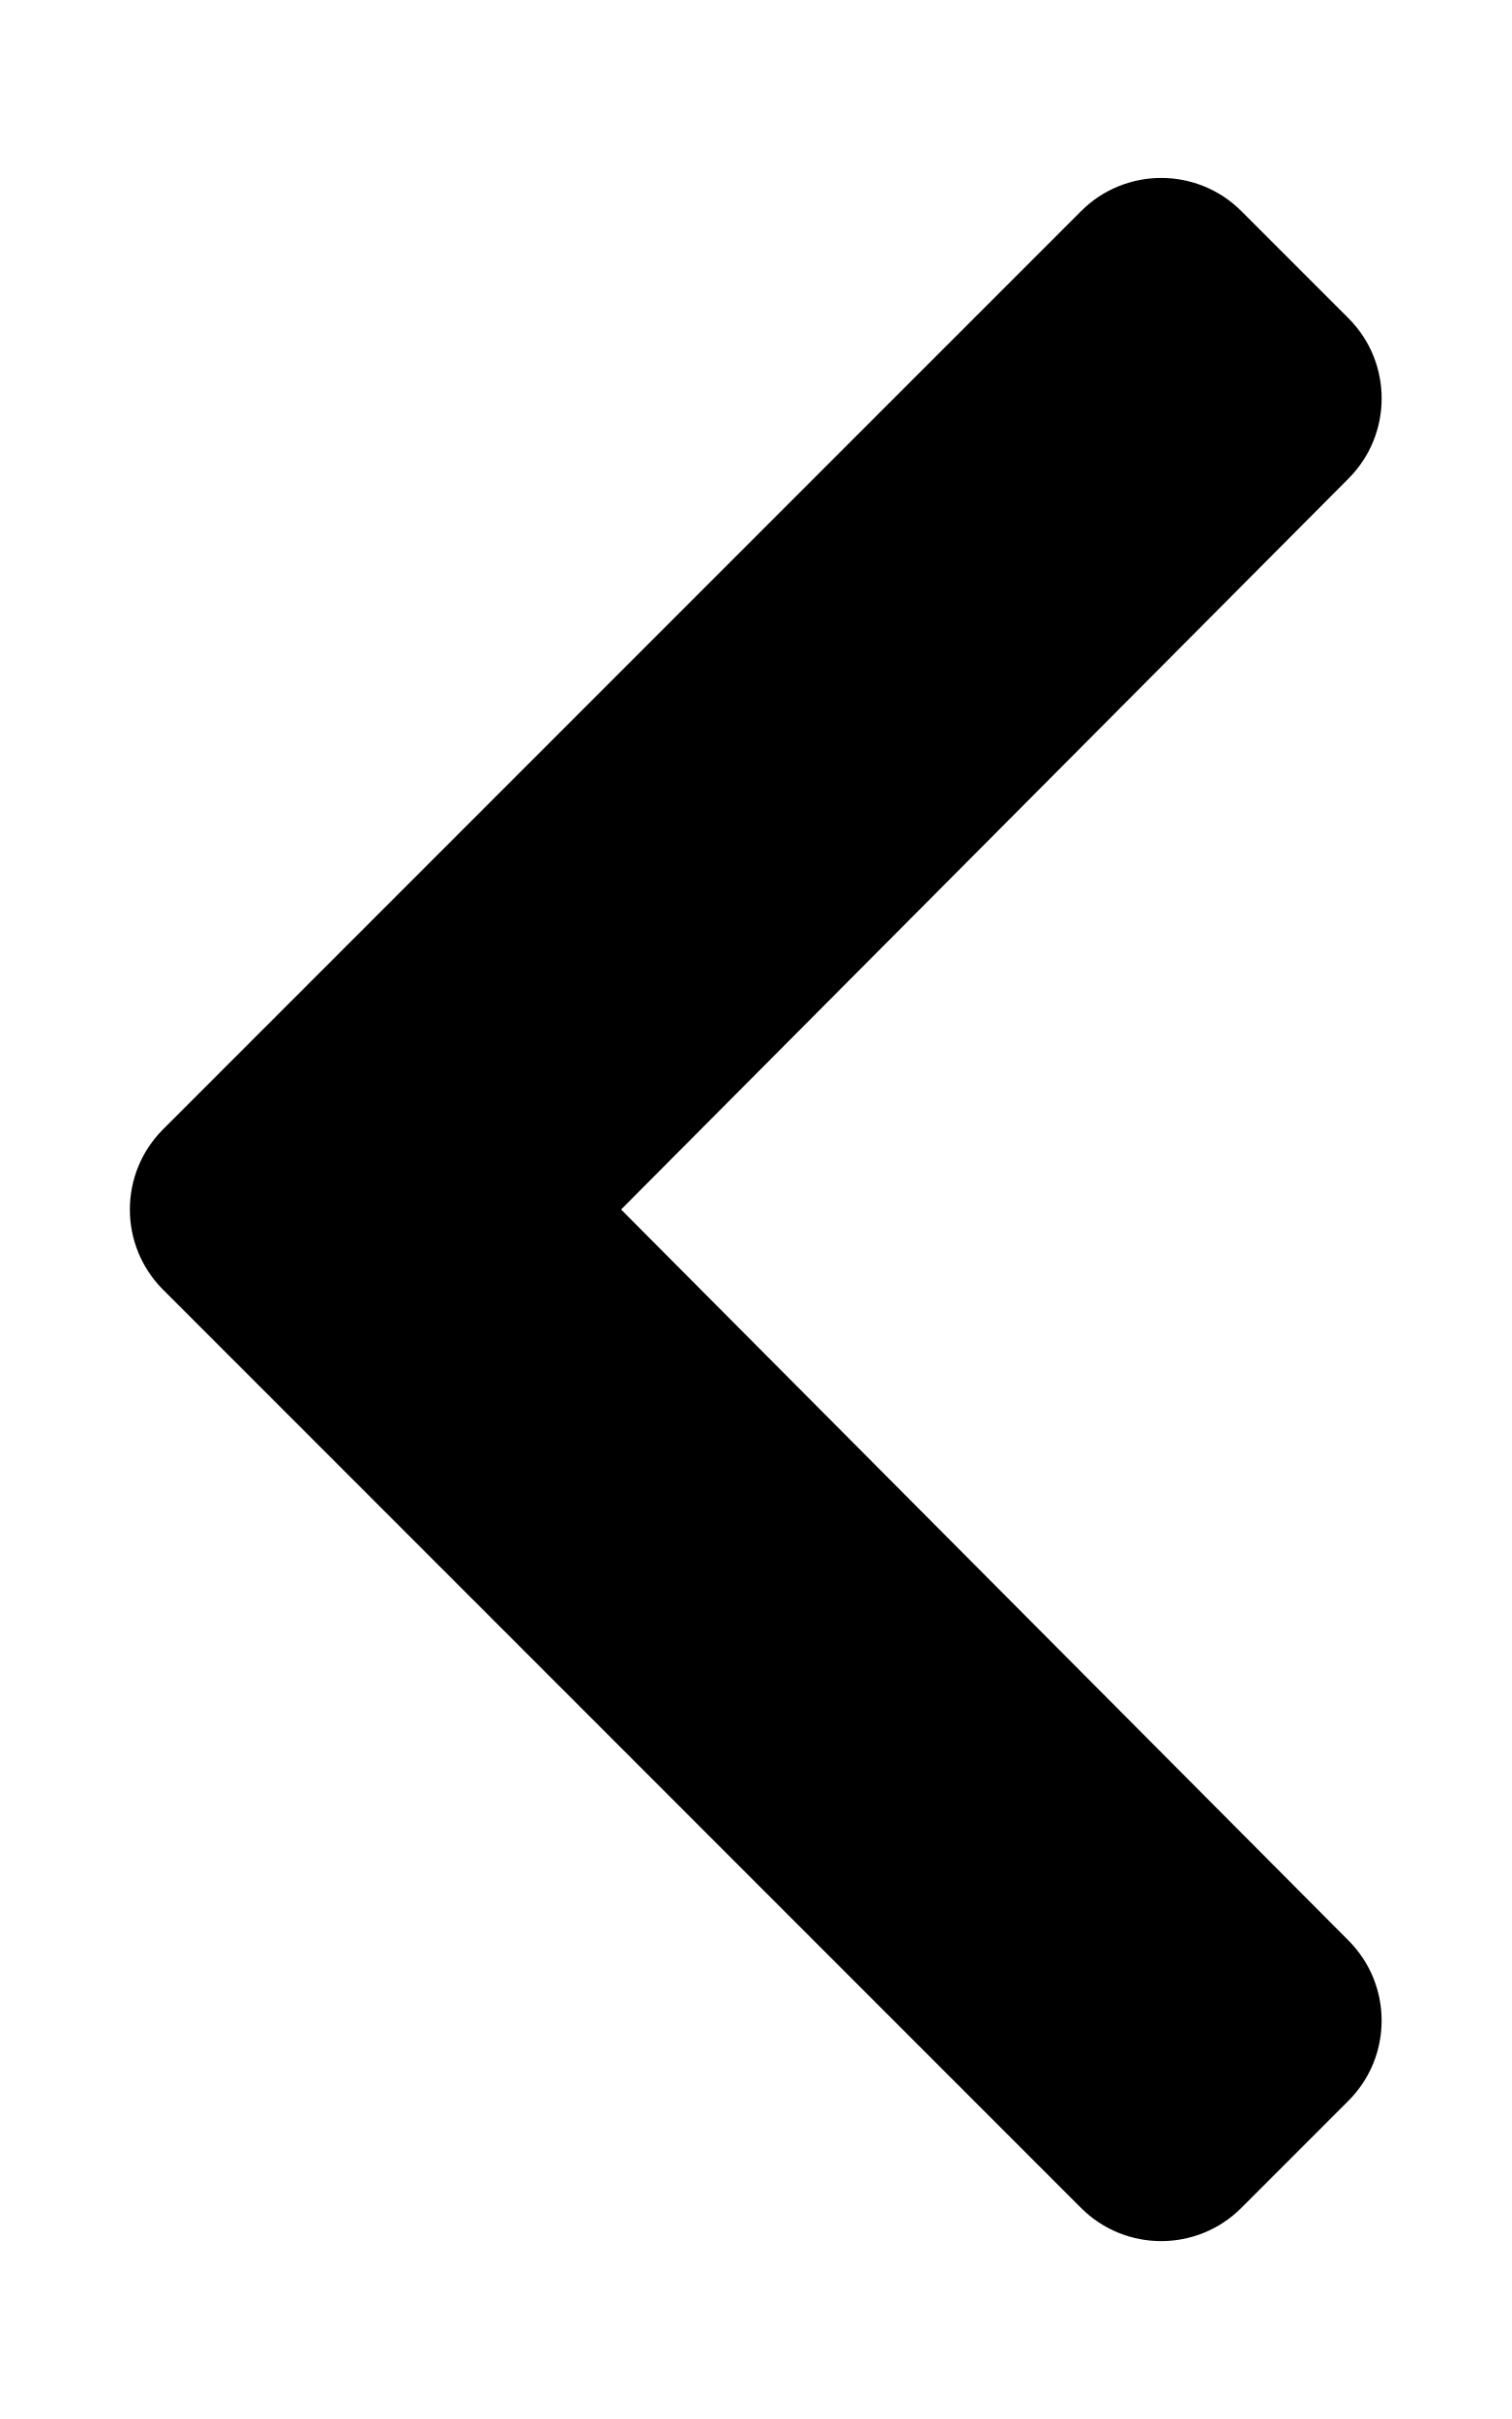
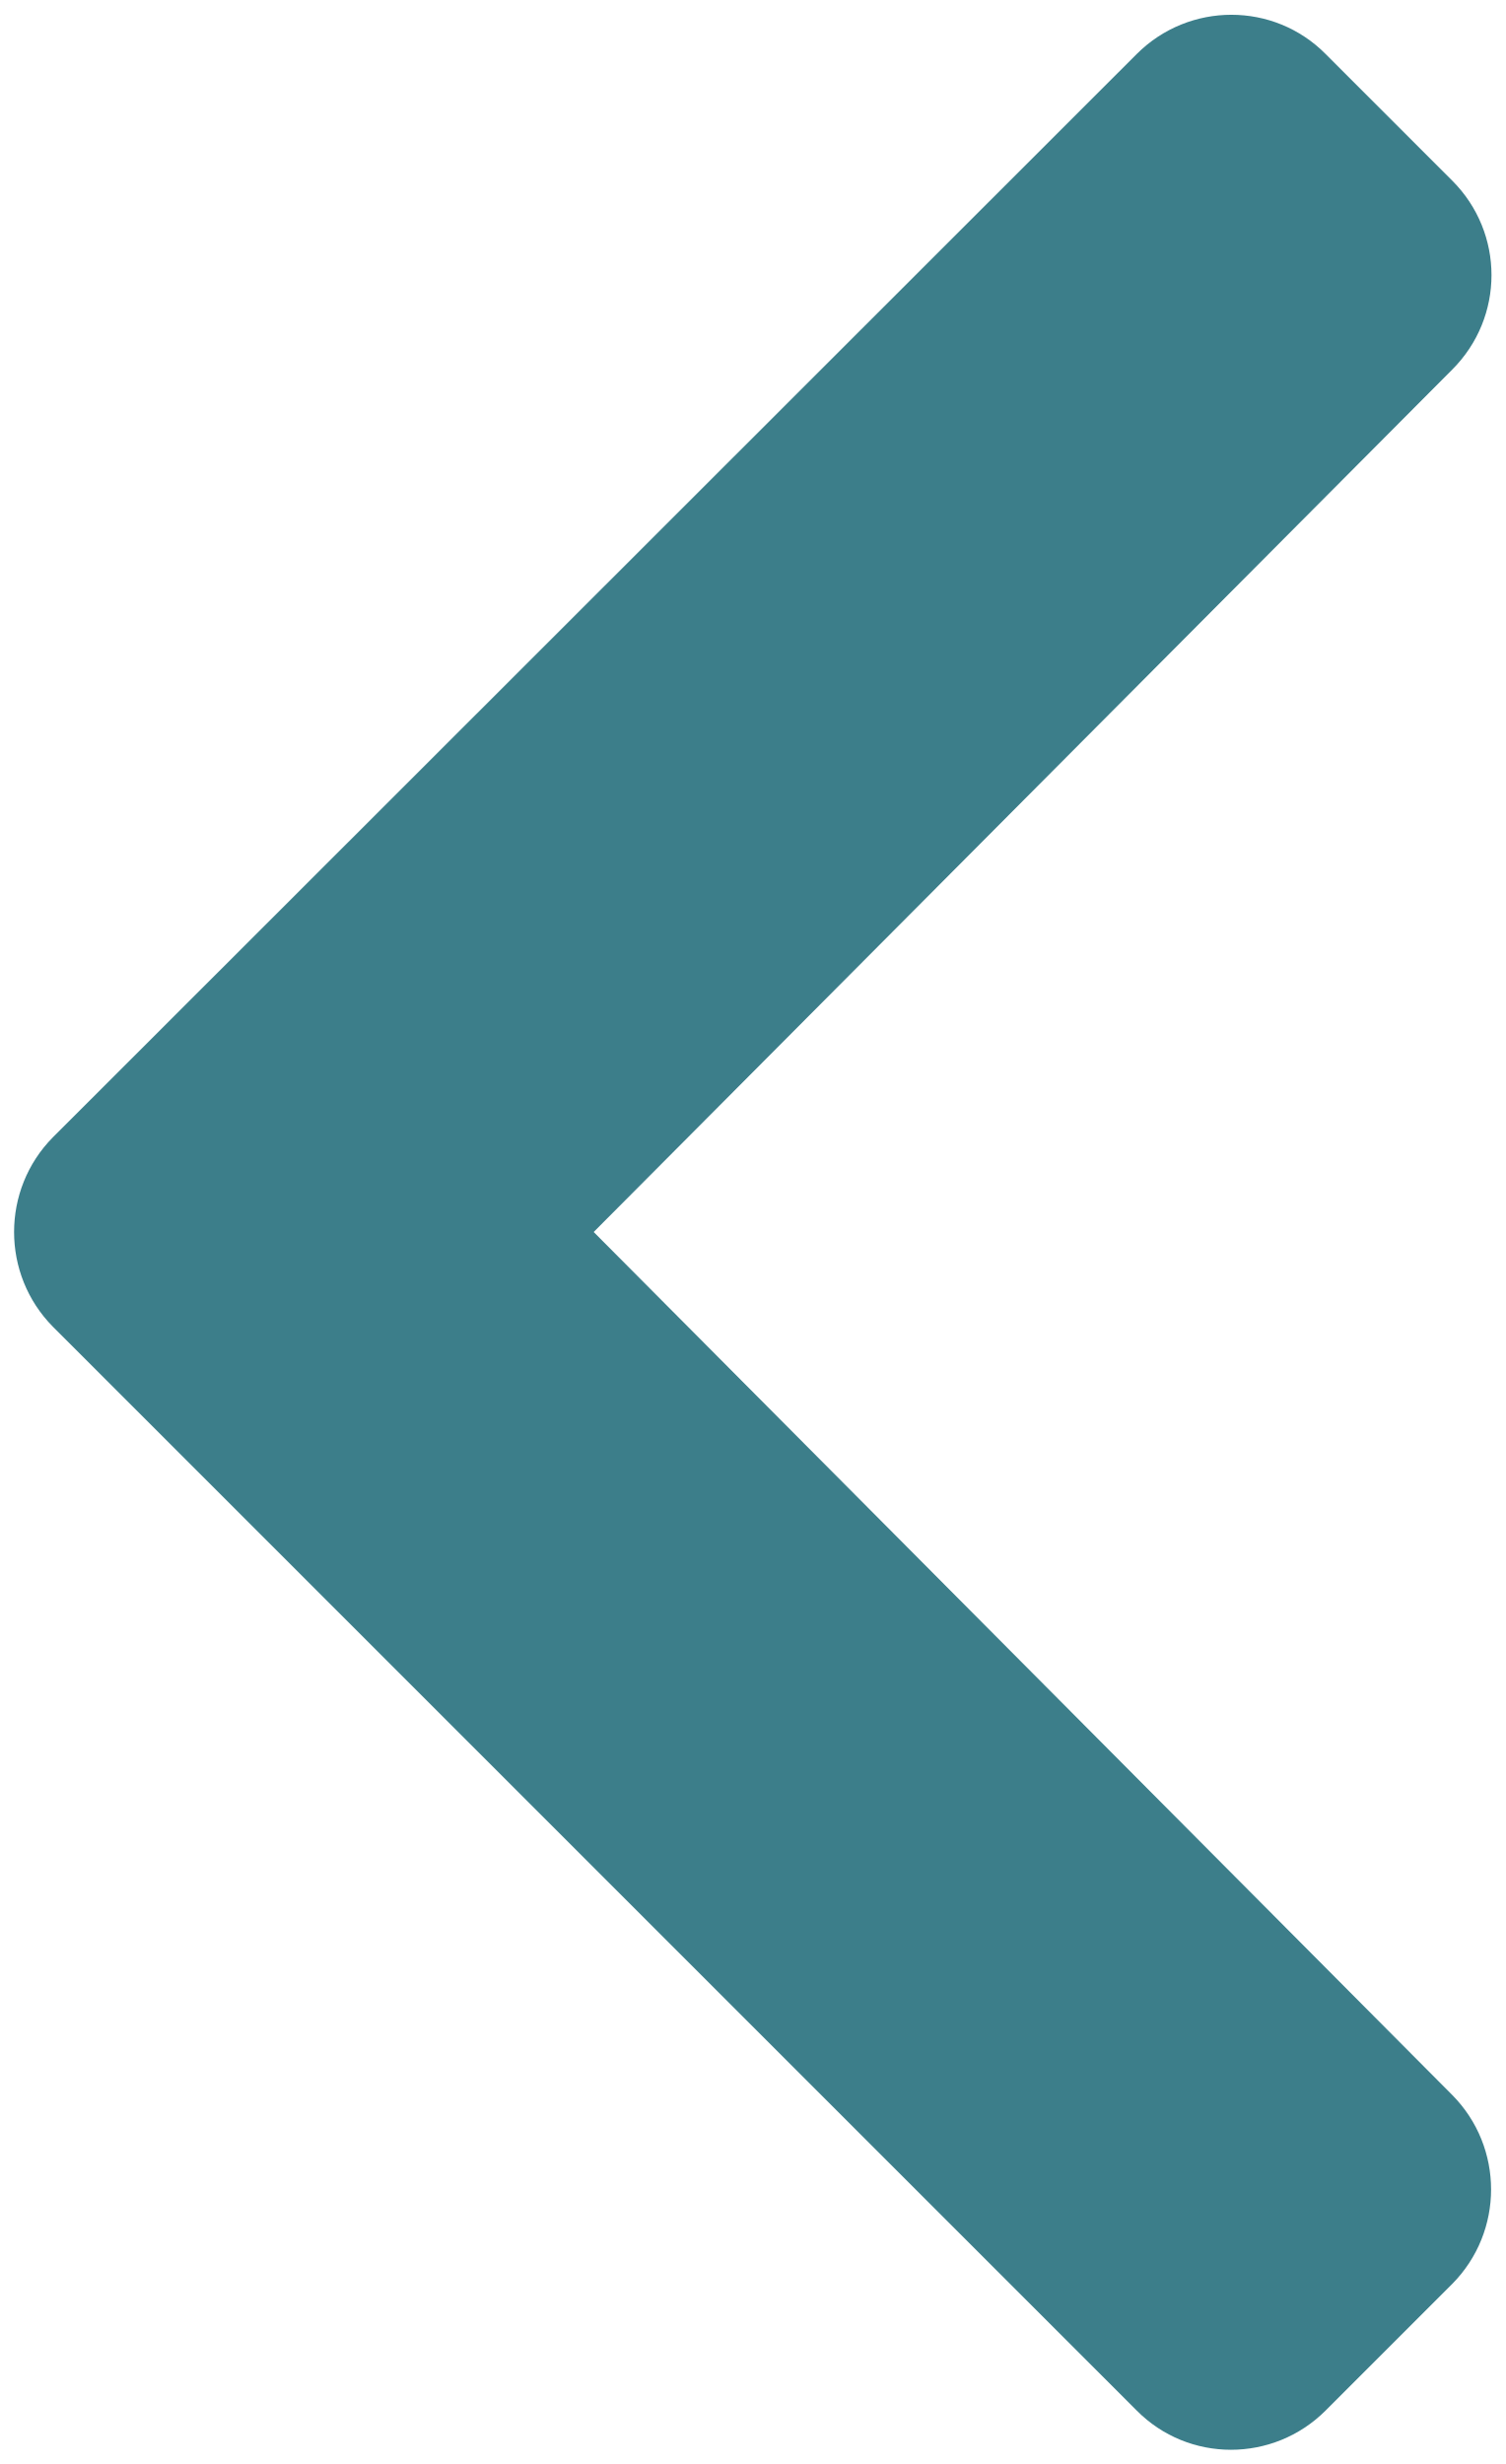
- <svg xmlns="http://www.w3.org/2000/svg" aria-hidden="true" focusable="false" data-prefix="fas" data-icon="chevron-left" class="svg-inline--fa fa-chevron-left fa-w-10" role="img" viewBox="0 0 320 512">
-   <path fill="currentColor" d="M34.52 239.03L228.87 44.69c9.37-9.37 24.57-9.37 33.94 0l22.67 22.67c9.36 9.36 9.37 24.52.04 33.9L131.49 256l154.02 154.75c9.34 9.38 9.32 24.54-.04 33.9l-22.67 22.67c-9.37 9.37-24.57 9.37-33.94 0L34.52 272.97c-9.37-9.37-9.37-24.57 0-33.94z" />
+ <svg xmlns="http://www.w3.org/2000/svg" version="1.1" id="Layer_1" focusable="false" x="0px" y="0px" viewBox="0 0 270 442" style="enable-background:new 0 0 270 442;" xml:space="preserve">
+   <style type="text/css">
+ 	.st0{fill:#3C7E8A;}
+ </style>
+   <path class="st0" d="M9.5,204L203.9,9.7c9.4-9.4,24.6-9.4,33.9,0l22.7,22.7c9.4,9.4,9.4,24.5,0,33.9L106.5,221l154,154.8  c9.3,9.4,9.3,24.5,0,33.9l-22.7,22.7c-9.4,9.4-24.6,9.4-33.9,0L9.5,238C0.2,228.6,0.2,213.4,9.5,204z" />
</svg>
